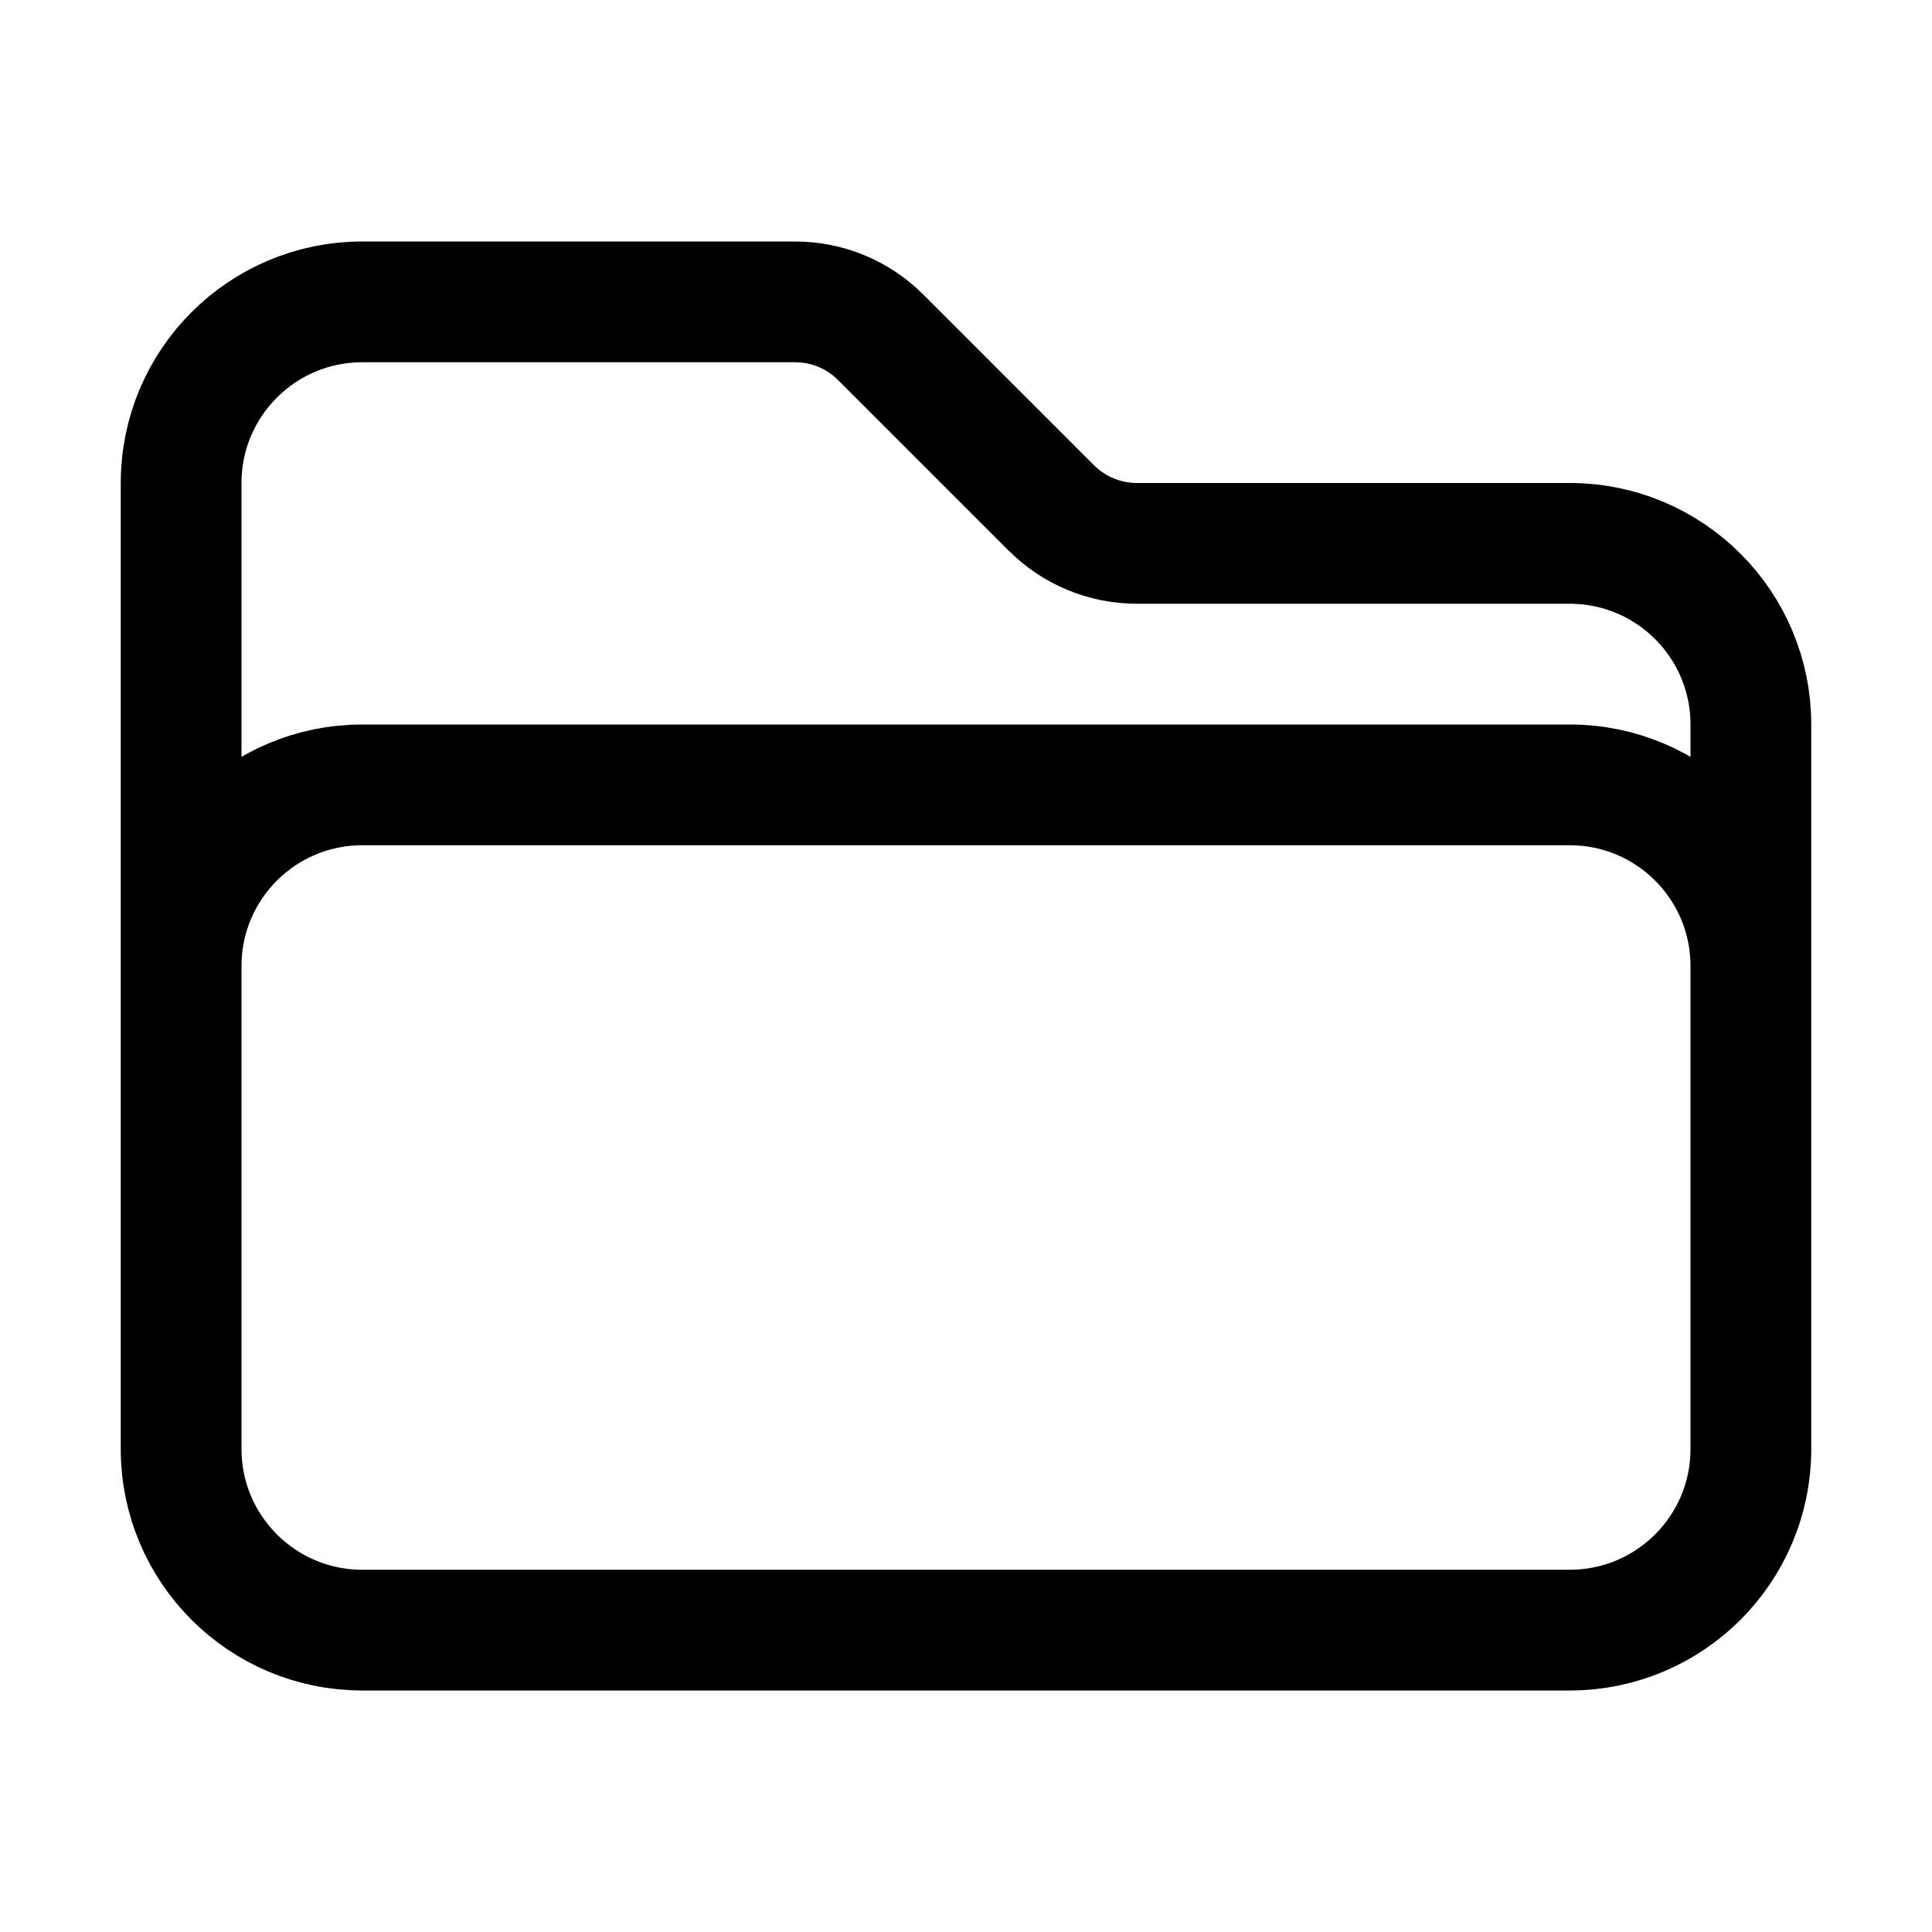
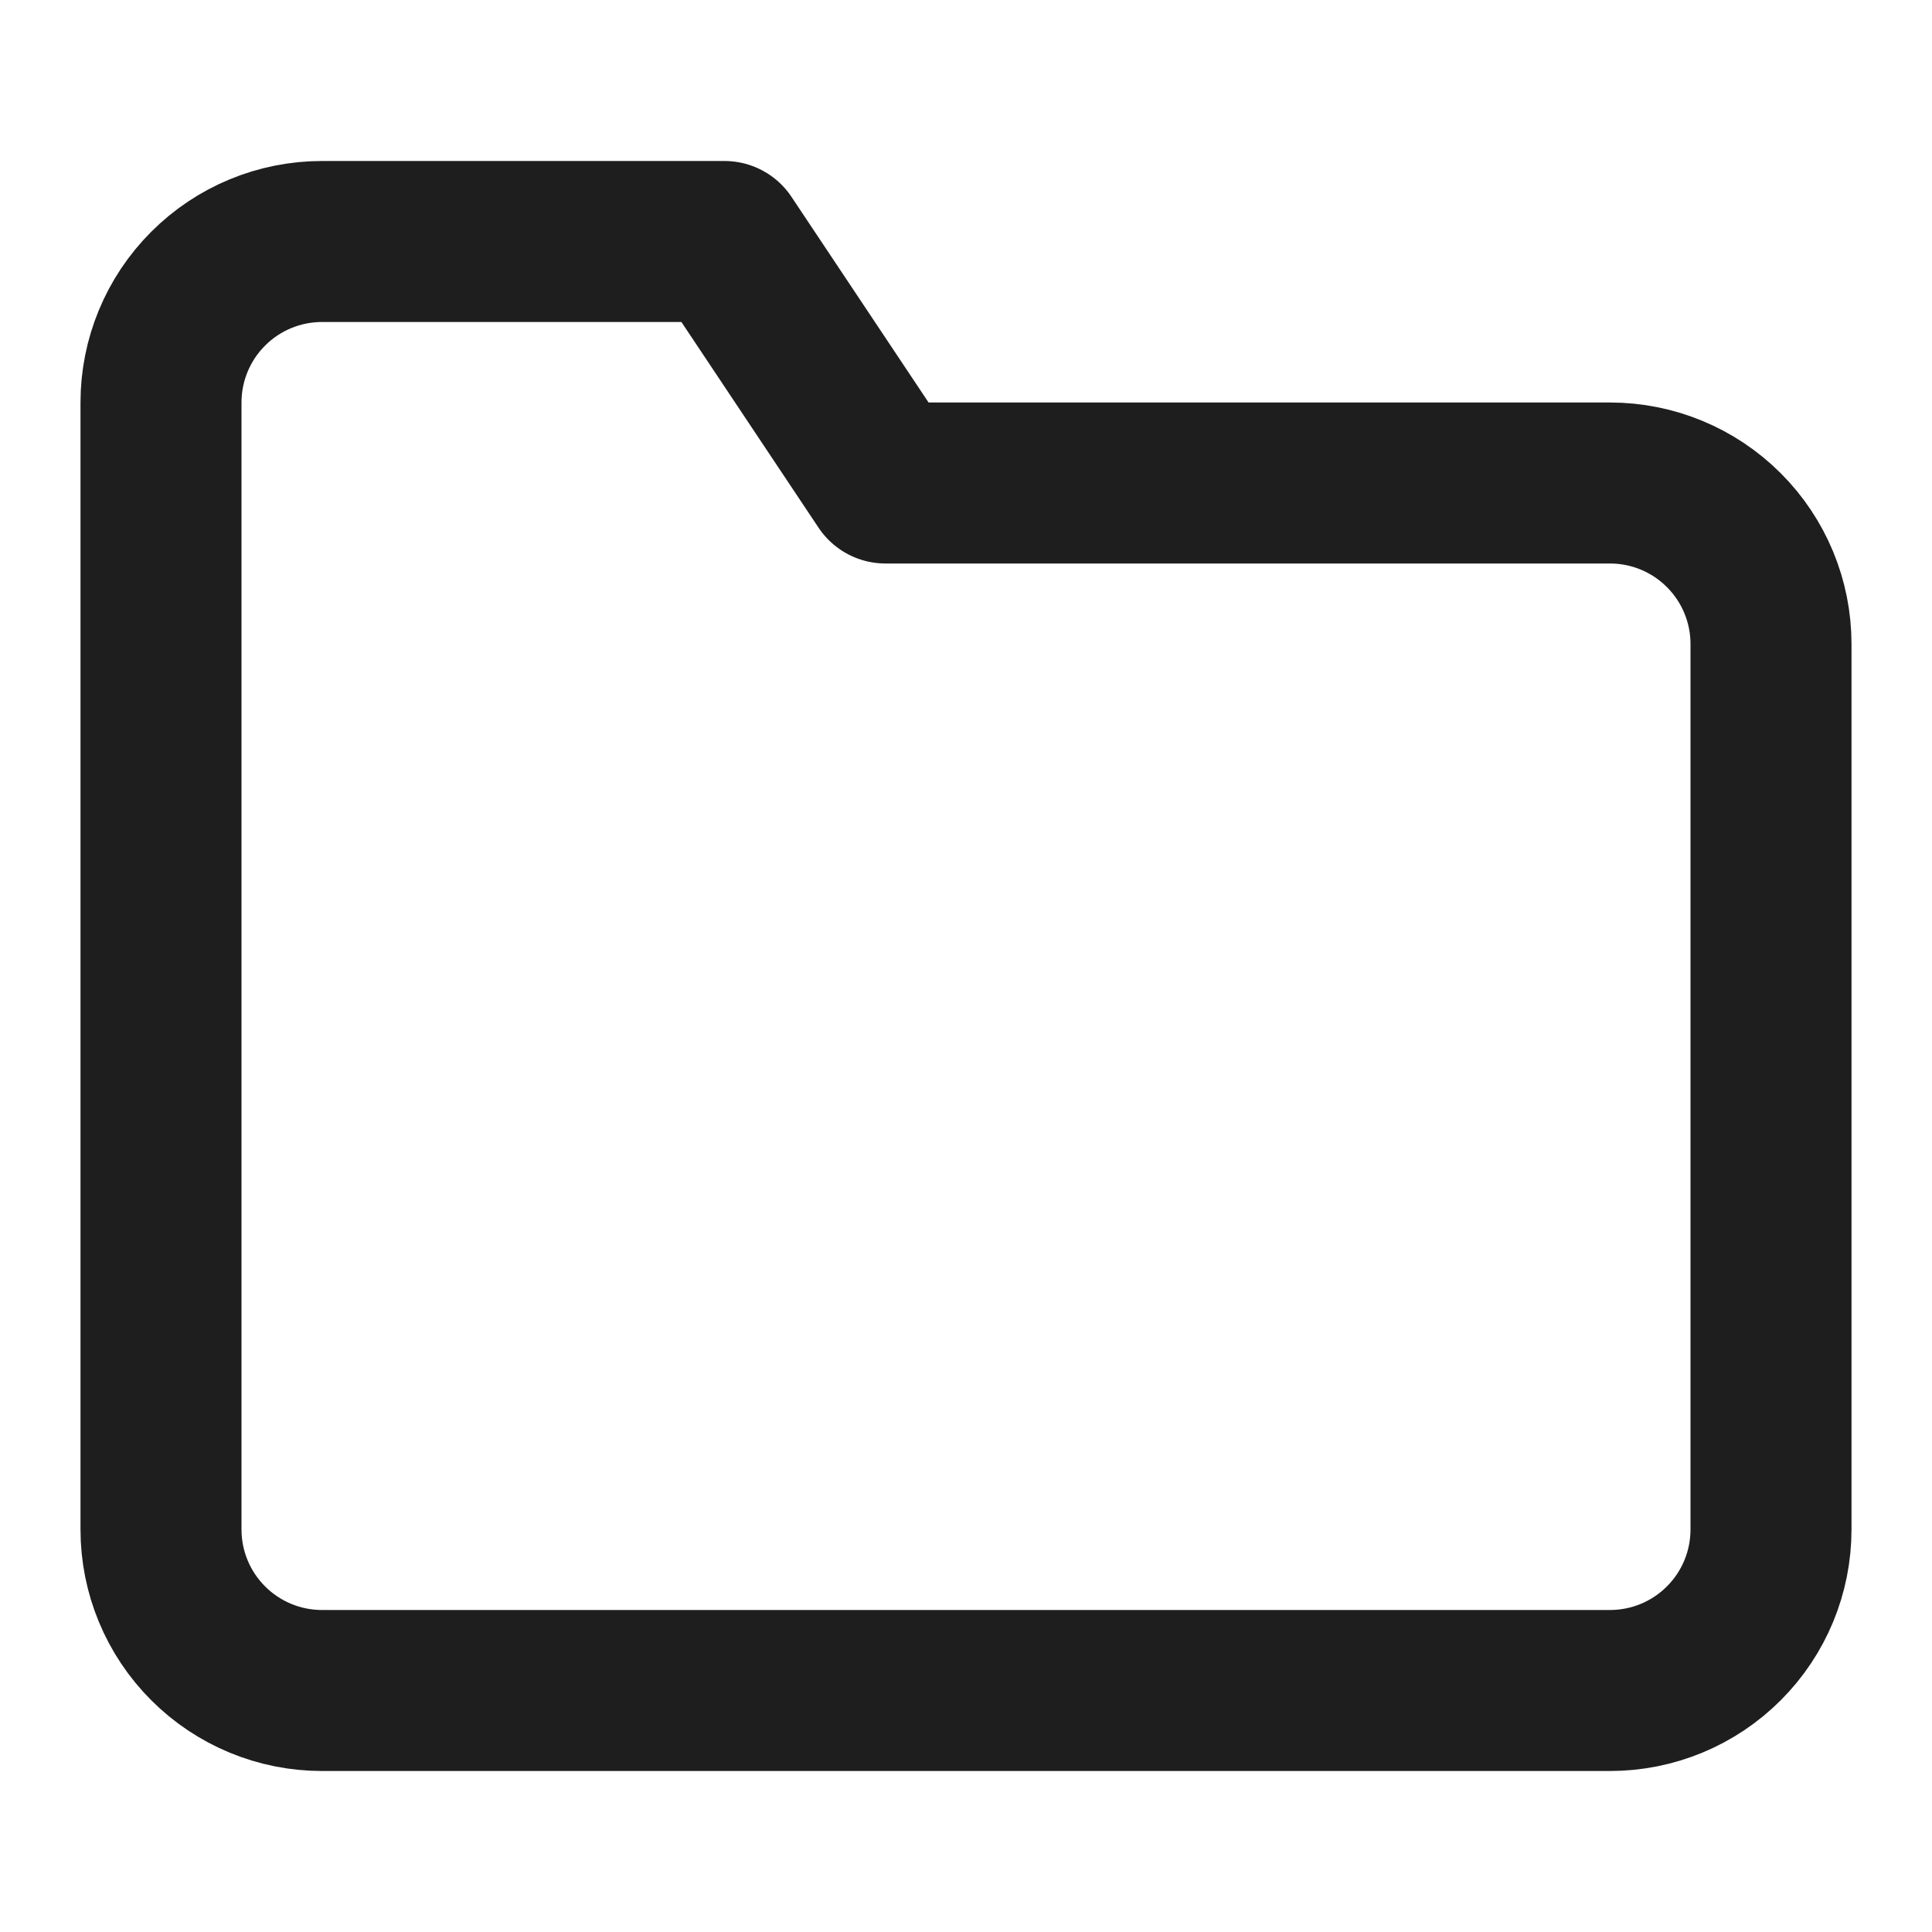
- <svg xmlns="http://www.w3.org/2000/svg" fill="none" viewBox="0 0 24 24" stroke-width="1.5" stroke="currentColor" class="size-6">
-   <path stroke-linecap="round" stroke-linejoin="round" d="M2.25 12.75V12A2.25 2.25 0 0 1 4.5 9.75h15A2.25 2.25 0 0 1 21.75 12v.75m-8.69-6.44-2.12-2.12a1.5 1.5 0 0 0-1.061-.44H4.5A2.25 2.25 0 0 0 2.25 6v12a2.25 2.25 0 0 0 2.25 2.25h15A2.25 2.25 0 0 0 21.75 18V9a2.25 2.25 0 0 0-2.25-2.25h-5.379a1.5 1.5 0 0 1-1.06-.44Z" />
+ <svg xmlns="http://www.w3.org/2000/svg" width="48" height="48" viewBox="0 0 48 48" fill="none">
+   <path d="M44 38C44 39.061 43.579 40.078 42.828 40.828C42.078 41.579 41.061 42 40 42H8C6.939 42 5.922 41.579 5.172 40.828C4.421 40.078 4 39.061 4 38V10C4 8.939 4.421 7.922 5.172 7.172C5.922 6.421 6.939 6 8 6H18L22 12H40C41.061 12 42.078 12.421 42.828 13.172C43.579 13.922 44 14.939 44 16V38Z" stroke="#1E1E1E" stroke-width="4" stroke-linecap="round" stroke-linejoin="round" />
</svg>
